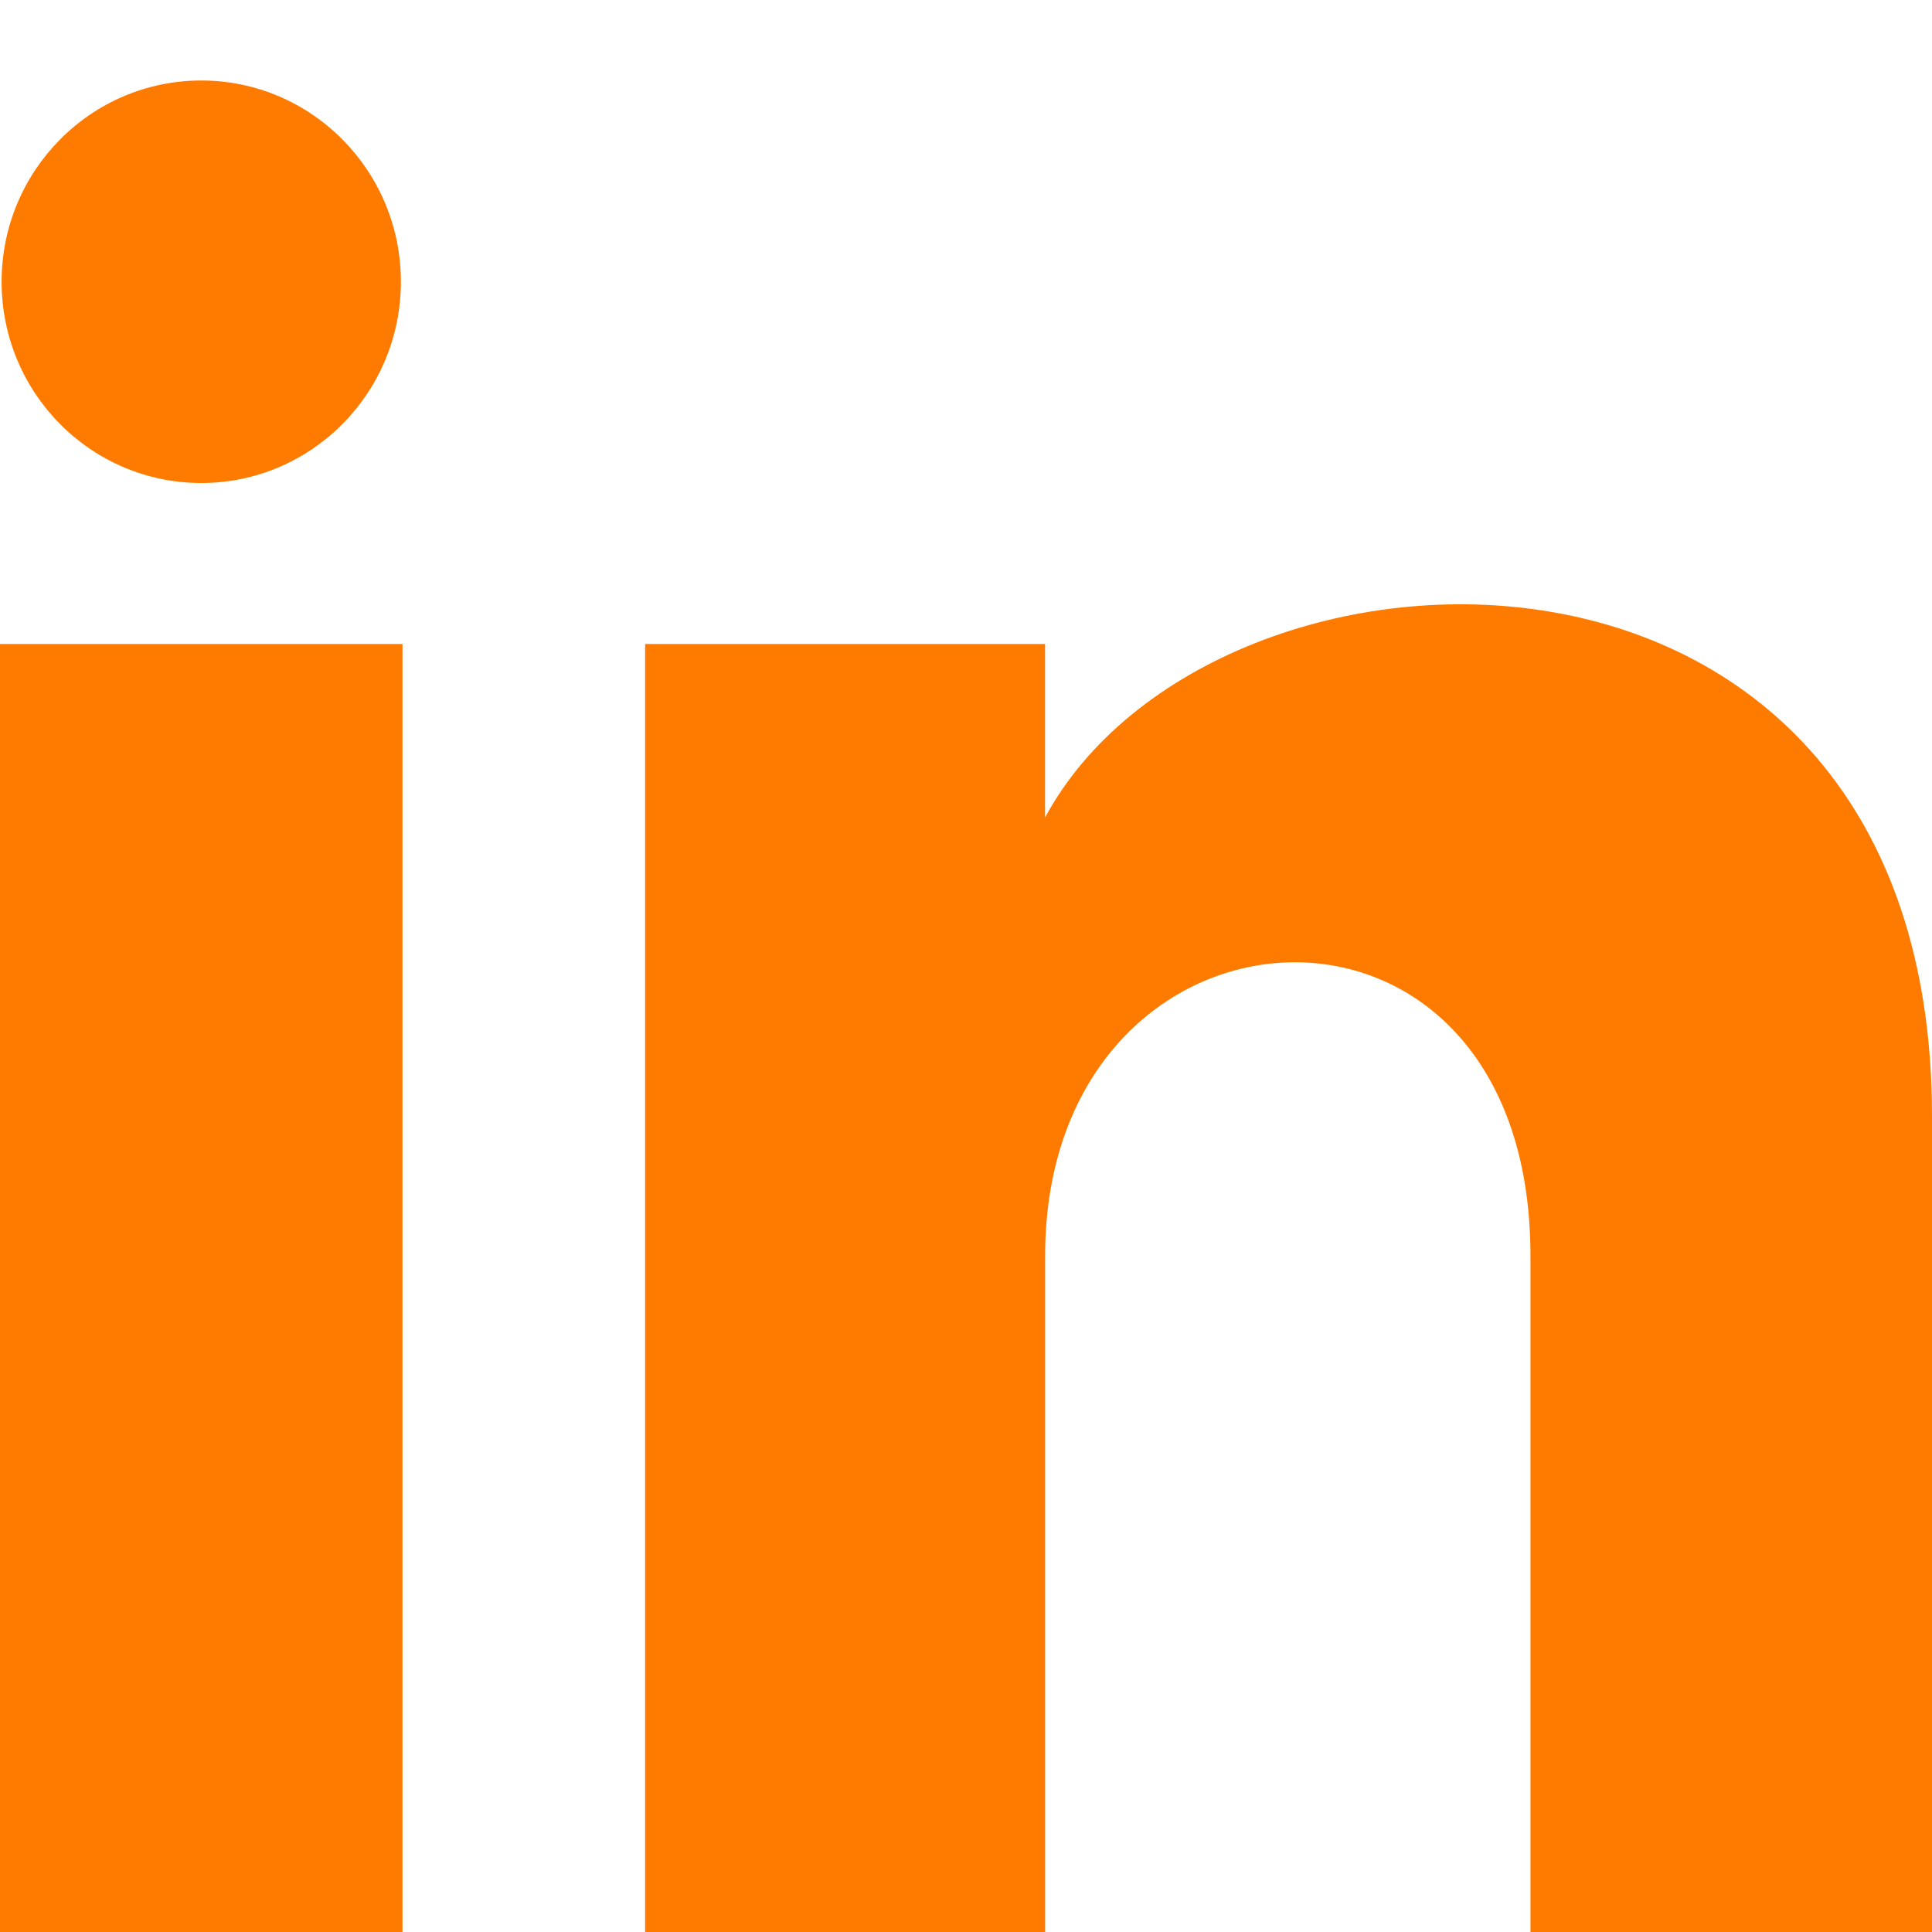
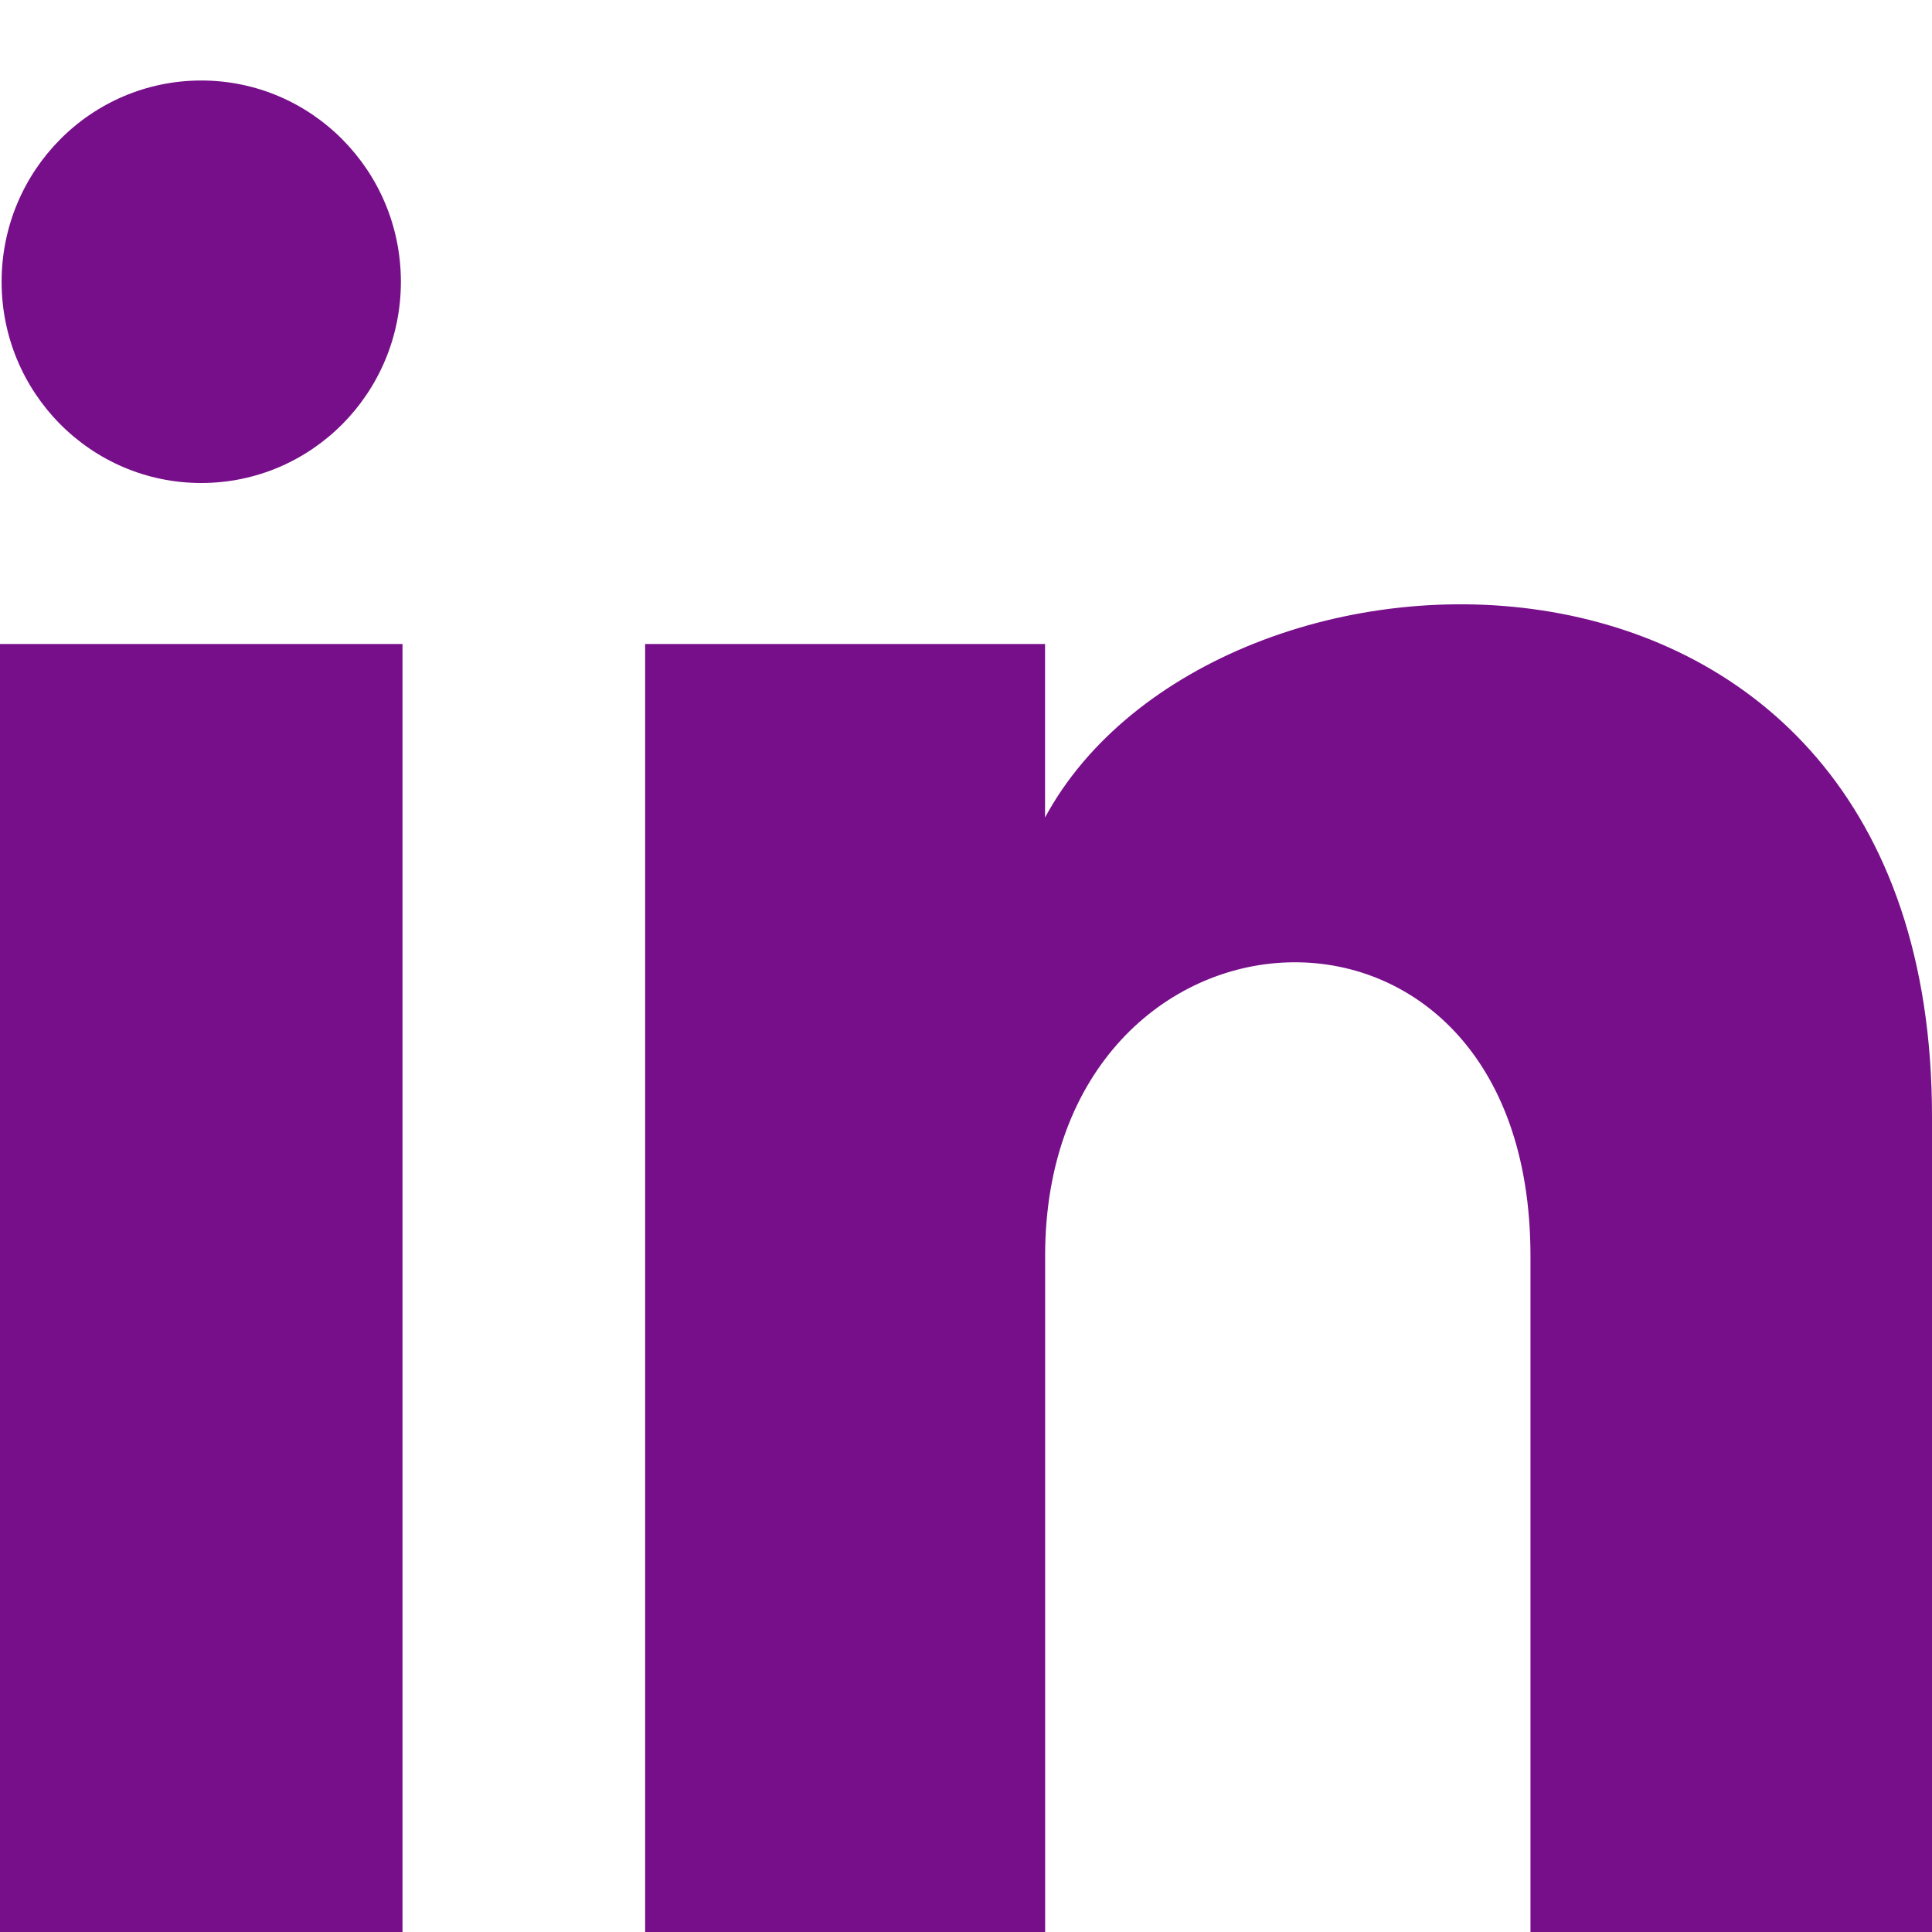
<svg xmlns="http://www.w3.org/2000/svg" width="24" height="24" viewBox="0 0 24 24">
-   <path fill="#ff7b00" d="M4.98 3.5c0 1.381-1.11 2.5-2.48 2.5s-2.48-1.119-2.48-2.5c0-1.38 1.11-2.5 2.48-2.5s2.48 1.12 2.48 2.5zm.02 4.5h-5v16h5v-16zm7.982 0h-4.968v16h4.969v-8.399c0-4.67 6.029-5.052 6.029 0v8.399h4.988v-10.131c0-7.88-8.922-7.593-11.018-3.714v-2.155z" />
+   <path fill="#770f8a" d="M4.98 3.5c0 1.381-1.11 2.5-2.48 2.5s-2.48-1.119-2.48-2.5c0-1.38 1.11-2.5 2.48-2.5s2.48 1.12 2.48 2.5zm.02 4.5h-5v16h5v-16zm7.982 0h-4.968v16h4.969v-8.399c0-4.67 6.029-5.052 6.029 0v8.399h4.988v-10.131c0-7.88-8.922-7.593-11.018-3.714v-2.155z" />
</svg>
